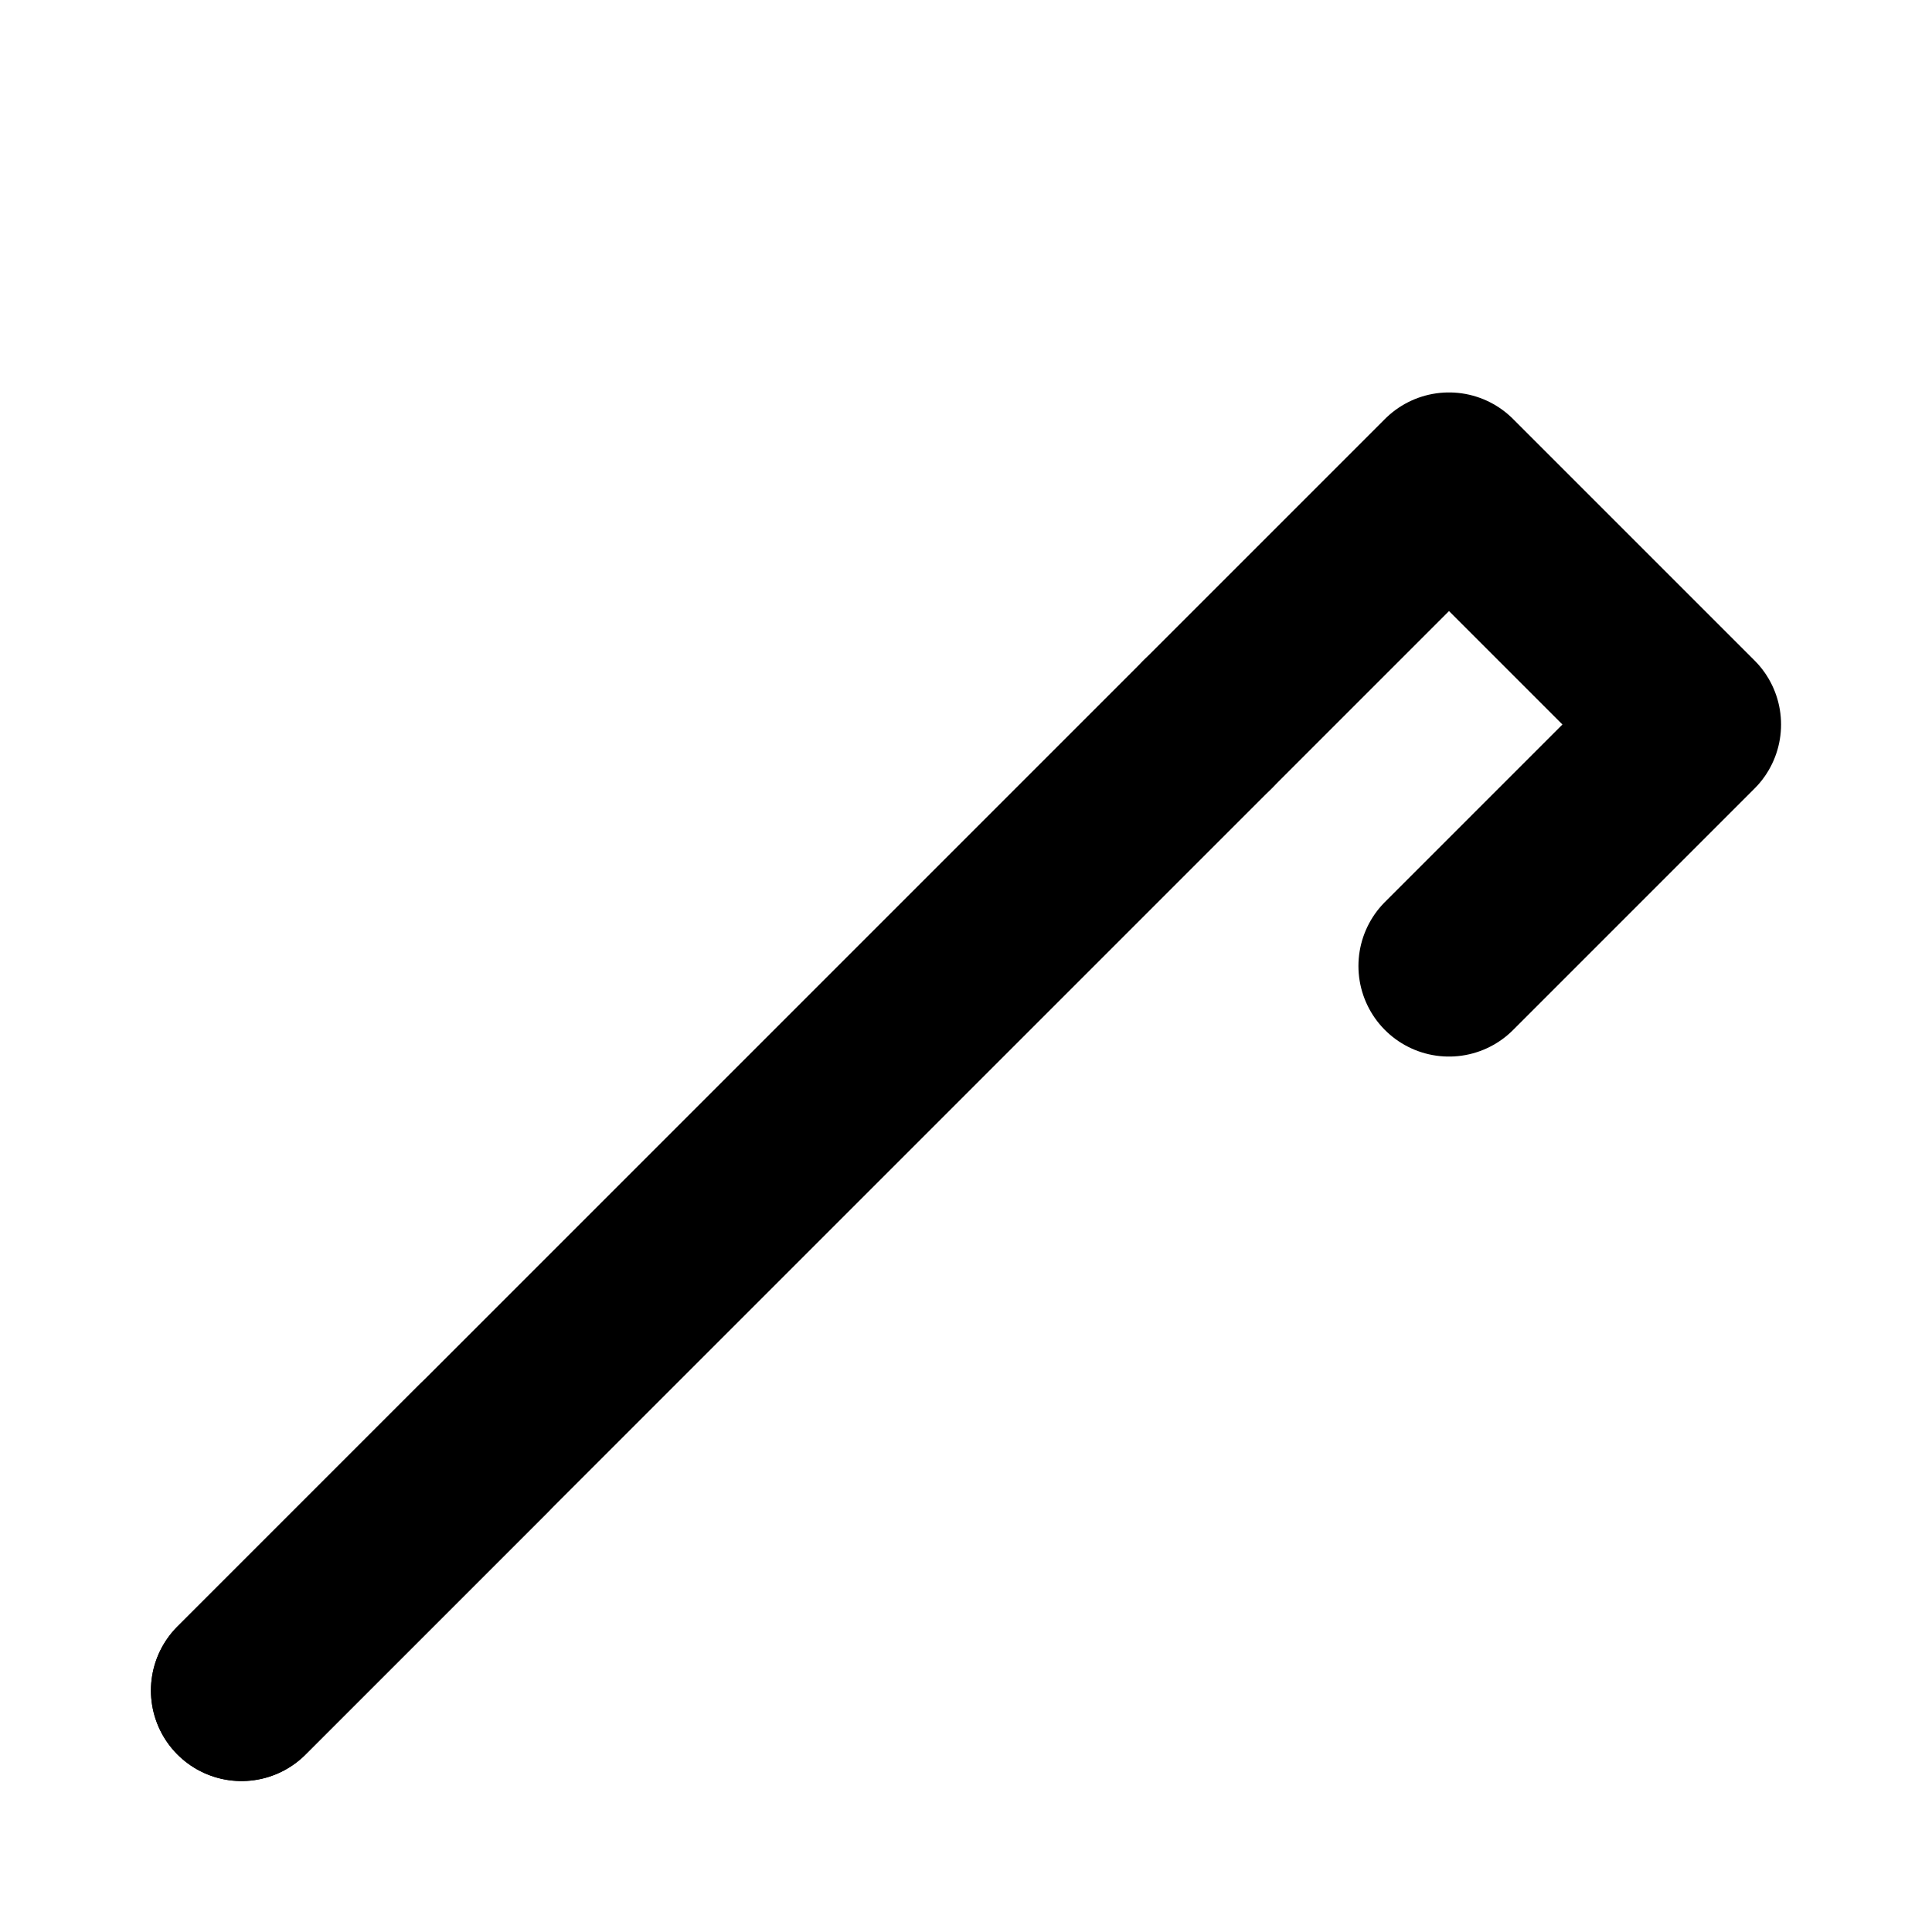
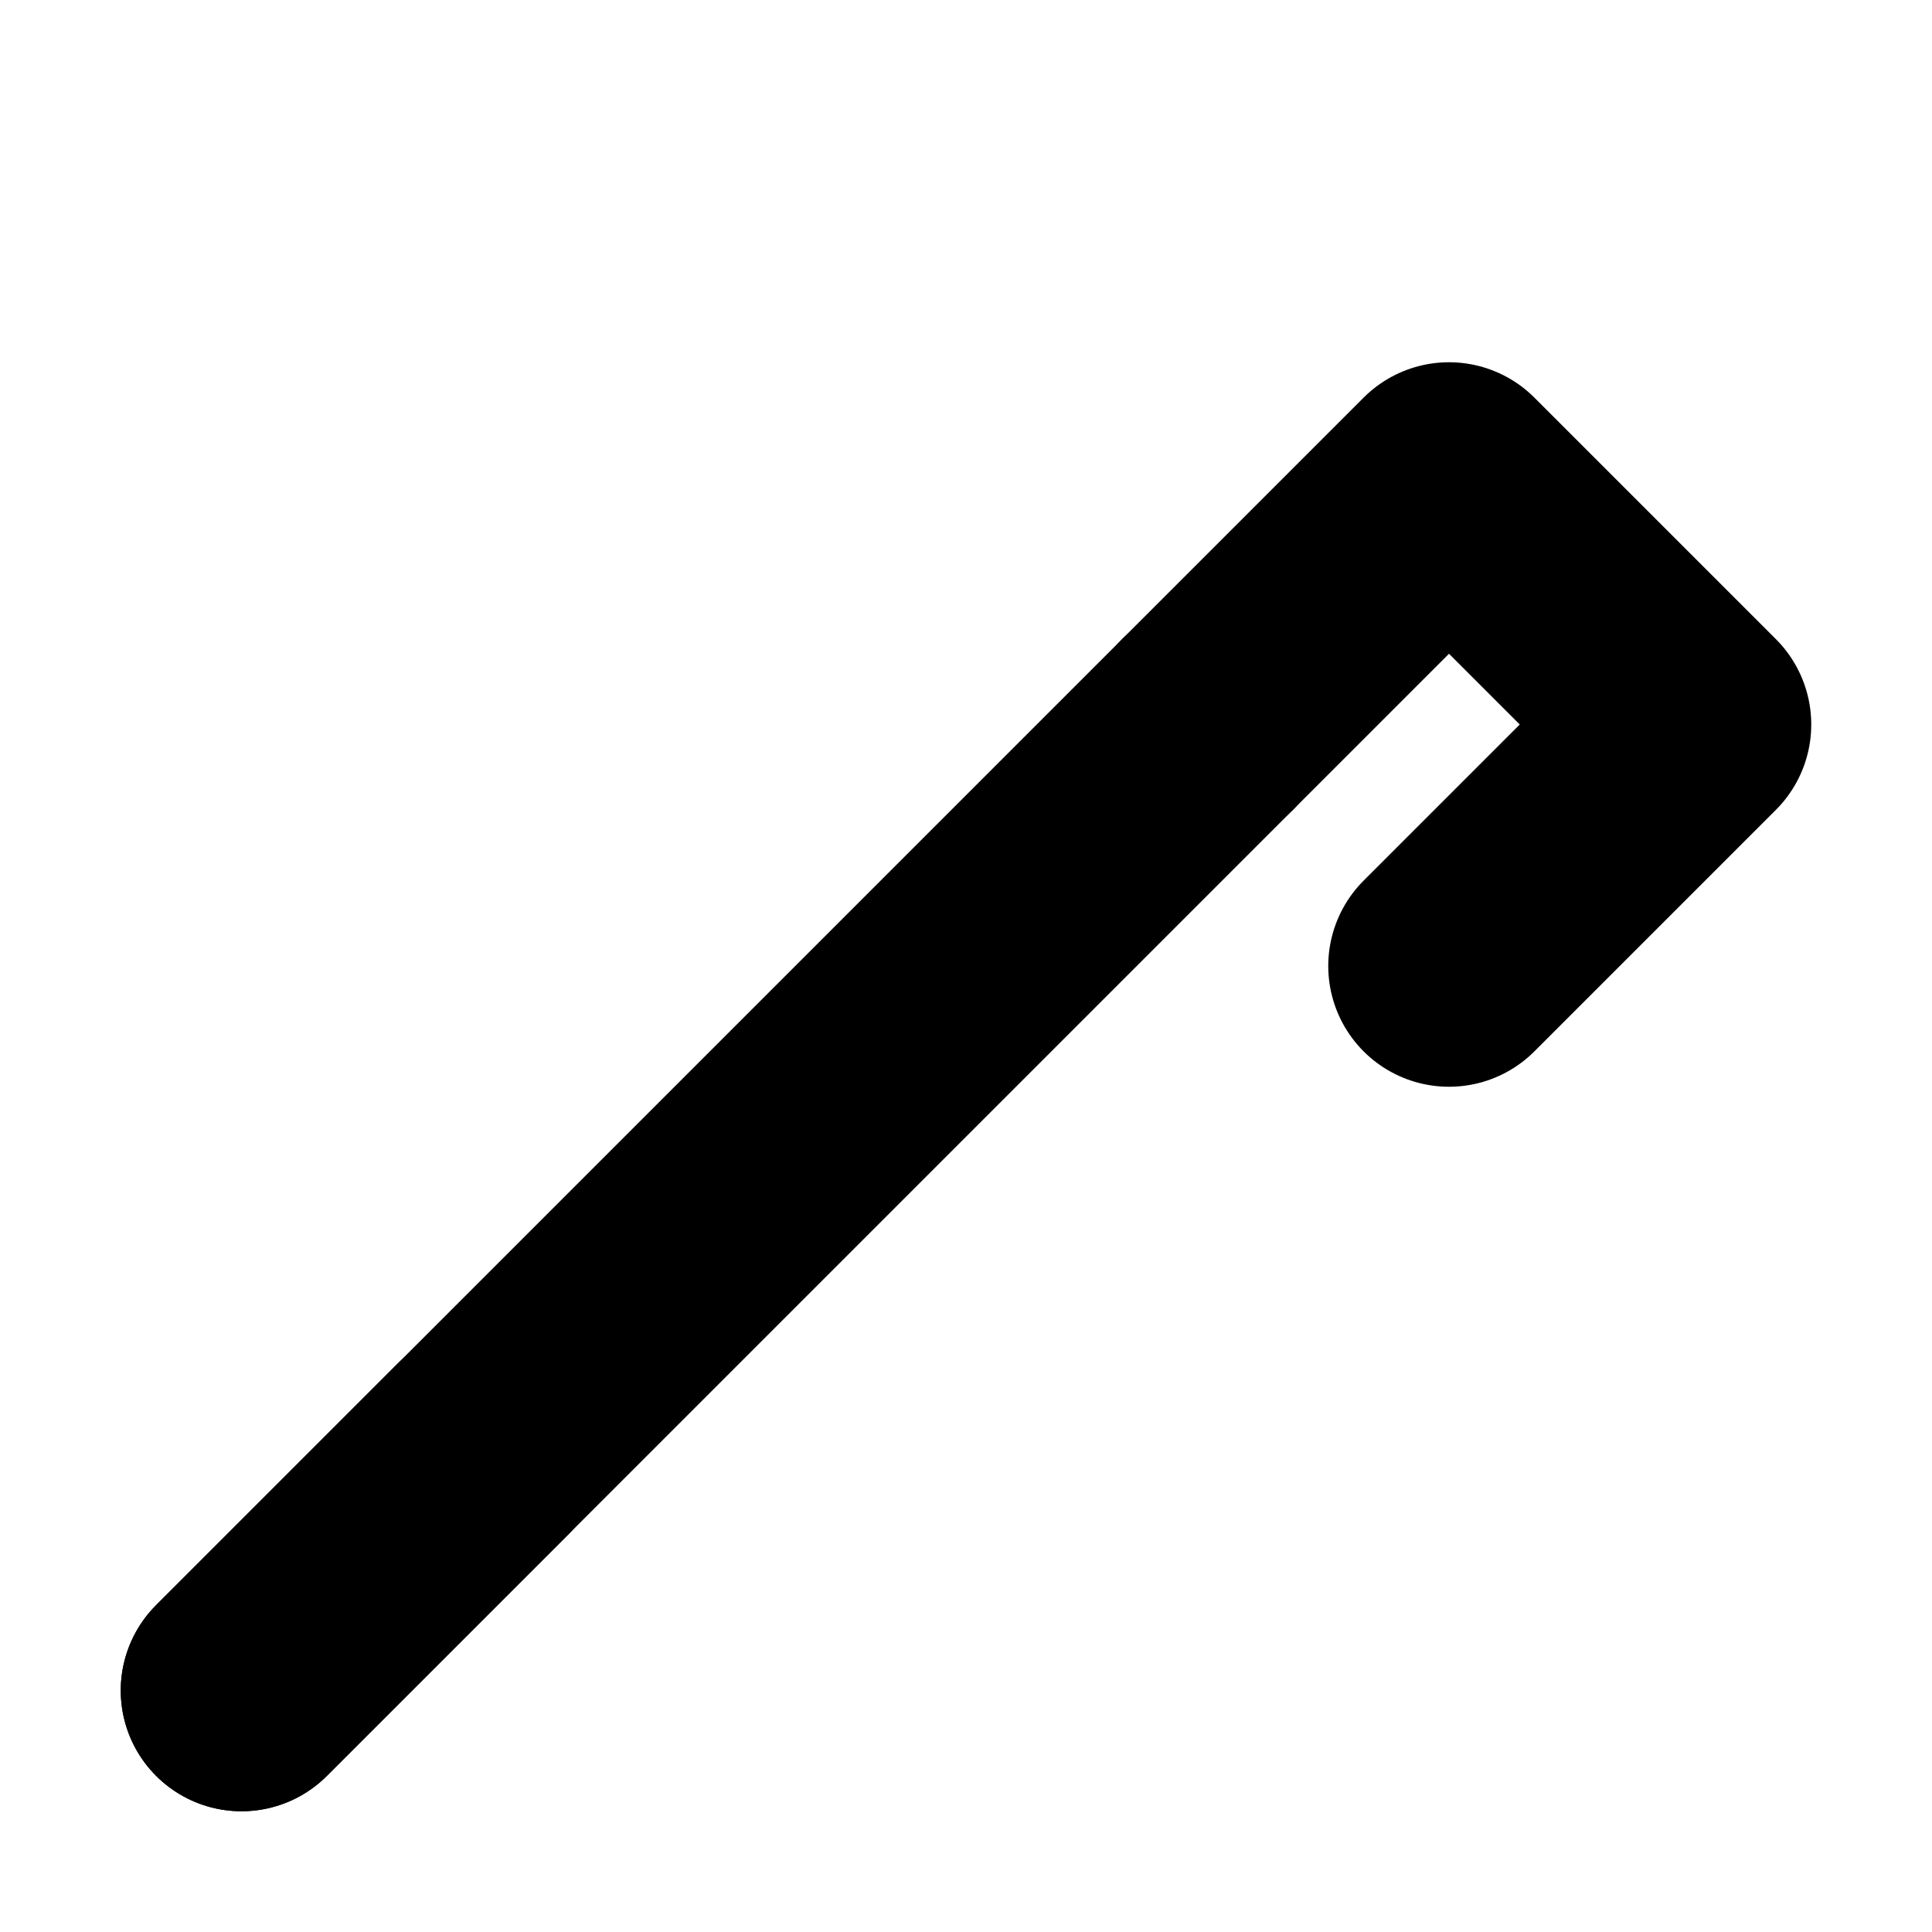
<svg xmlns="http://www.w3.org/2000/svg" viewBox="0 0 16 16">
-   <path d="M2 14 L10 6" fill="none" stroke="currentColor" stroke-width="1.5" stroke-linecap="round" stroke-linejoin="round" />
-   <path d="M10 6 L12 4 L14 6 L12 8" fill="none" stroke="currentColor" stroke-width="1.5" stroke-linecap="round" stroke-linejoin="round" />
-   <path d="M2 14 L4 12" fill="none" stroke="currentColor" stroke-width="1.5" stroke-linecap="round" stroke-linejoin="round" />
+   <path d="M2 14 L10 6" fill="none" stroke="currentColor" stroke-width="2" stroke-linecap="round" stroke-linejoin="round" />
+   <path d="M10 6 L12 4 L14 6 L12 8" fill="none" stroke="currentColor" stroke-width="2" stroke-linecap="round" stroke-linejoin="round" />
+   <path d="M2 14 L4 12" fill="none" stroke="currentColor" stroke-width="2" stroke-linecap="round" stroke-linejoin="round" />
</svg>
